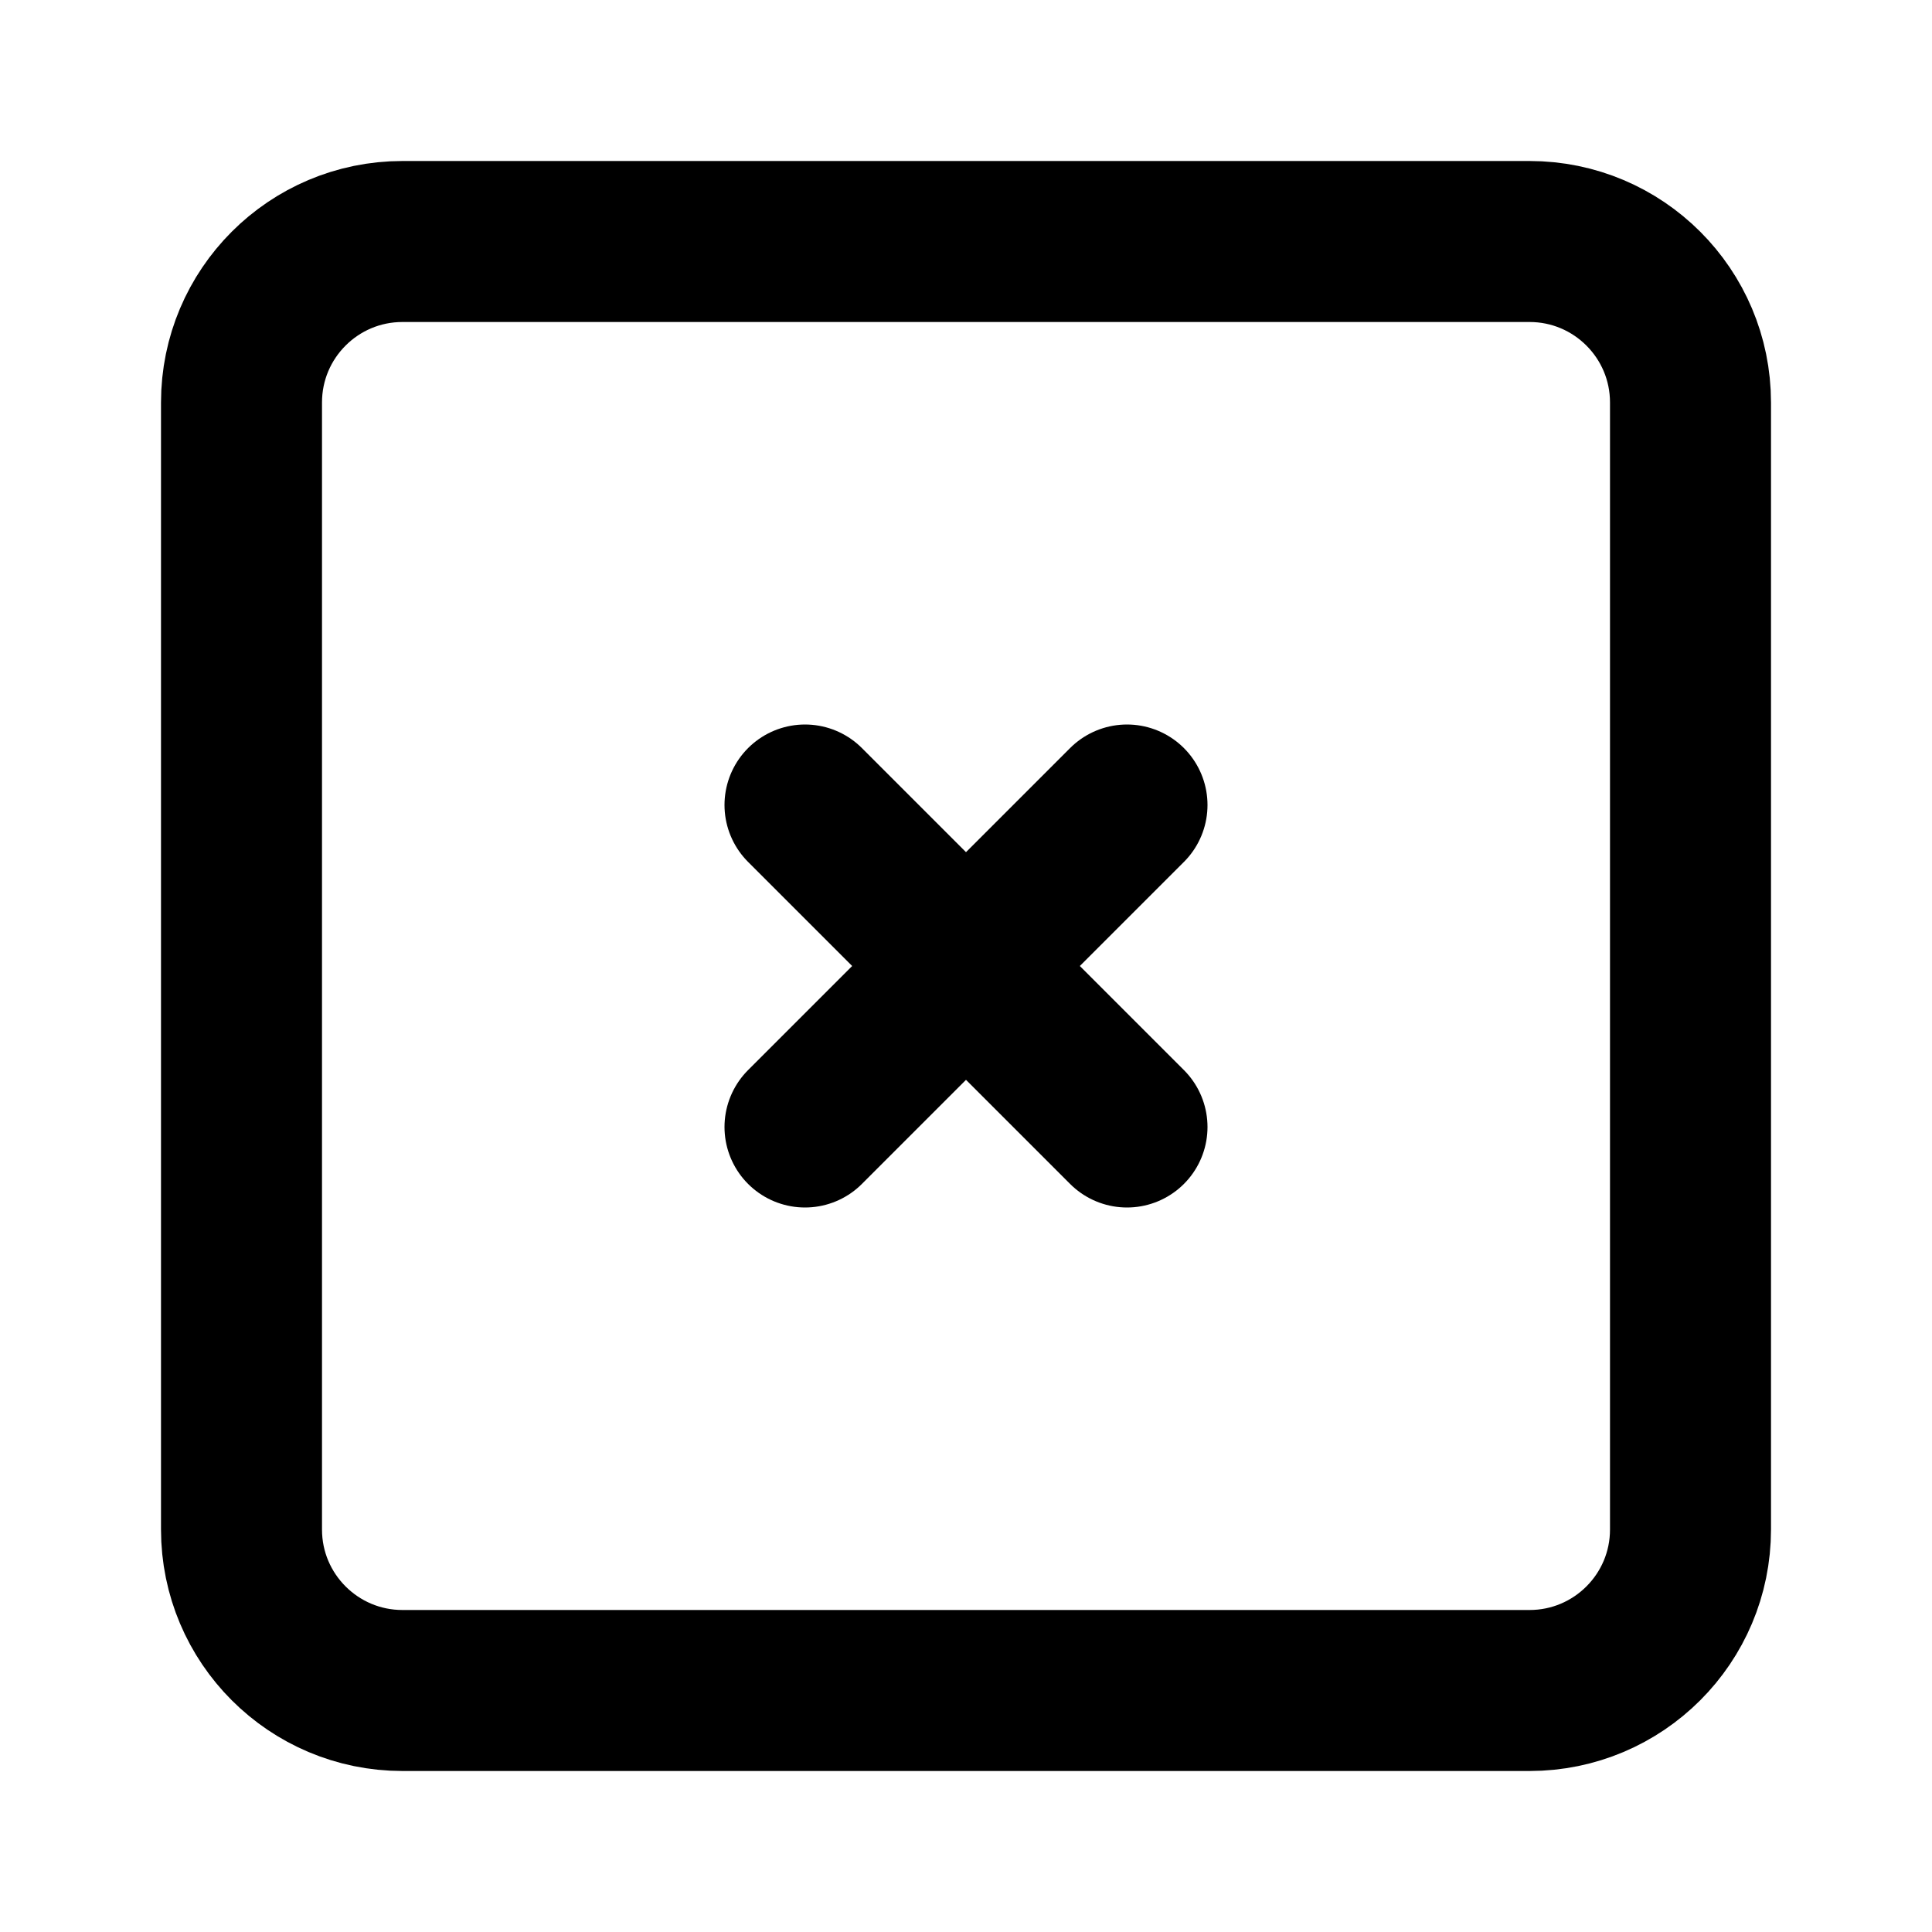
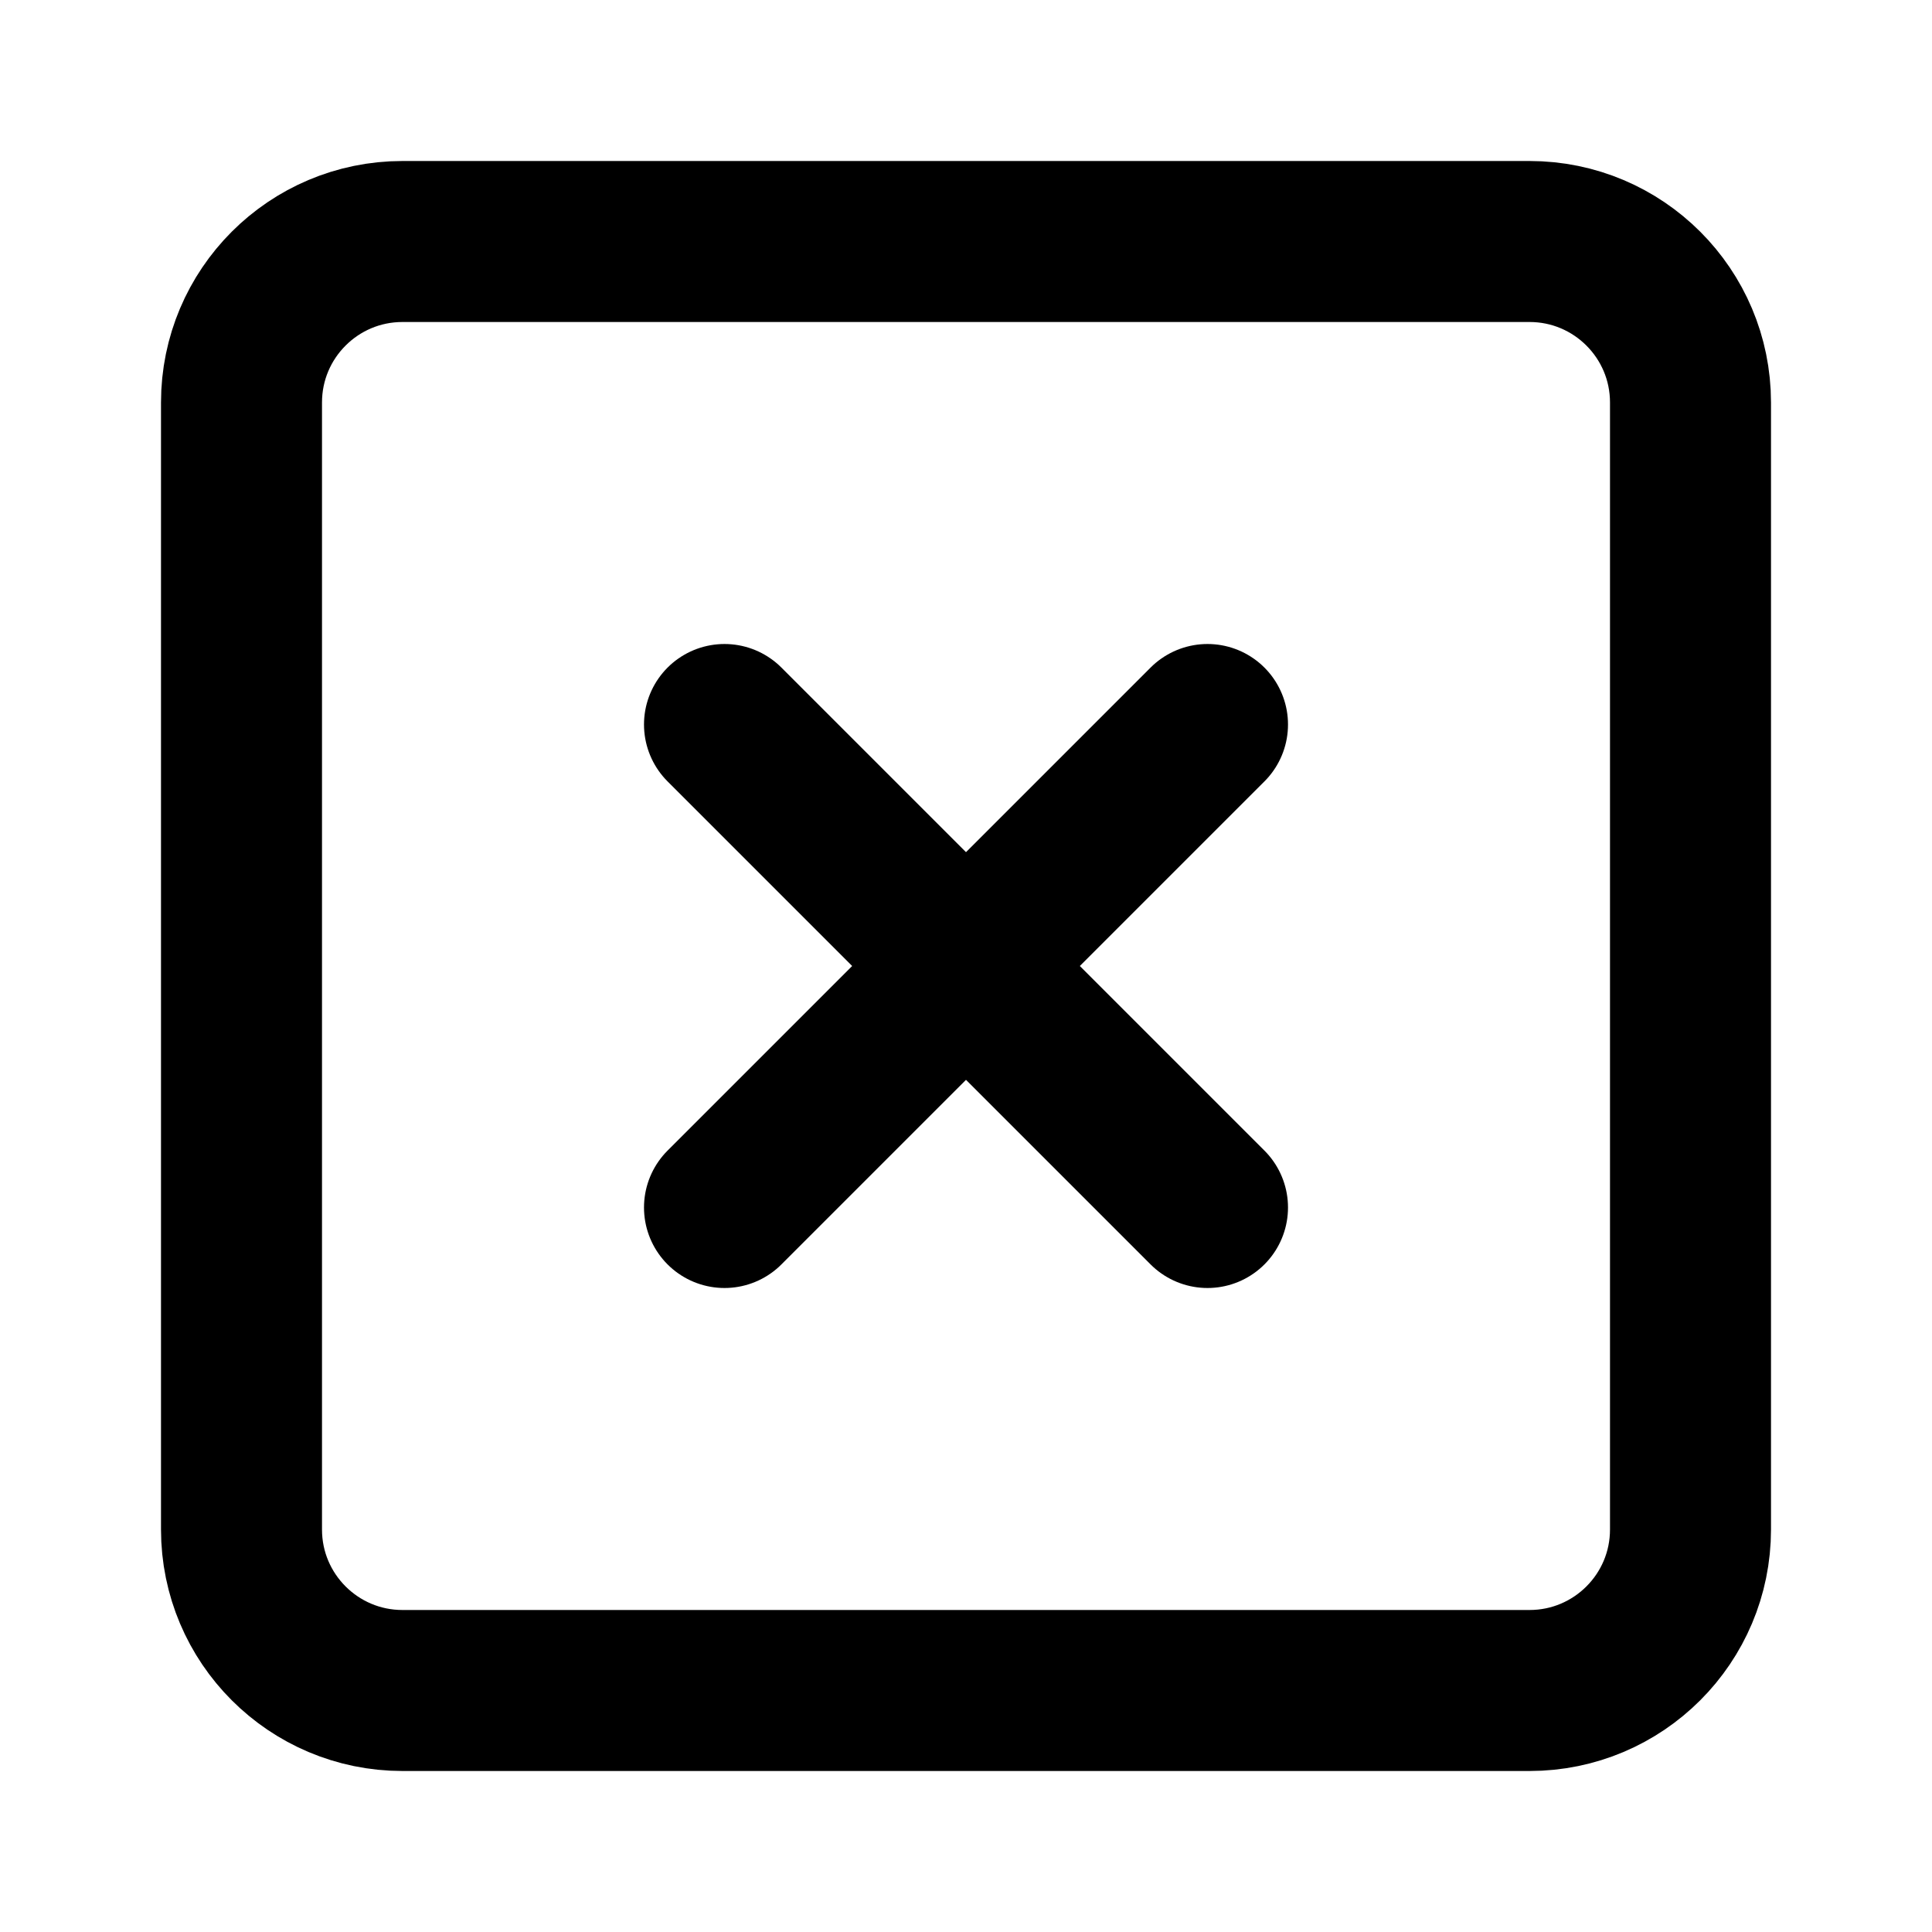
<svg xmlns="http://www.w3.org/2000/svg" width="24" height="24" viewBox="0 0 24 24" stroke-width="2" stroke="currentColor" fill="none" stroke-linecap="round" stroke-linejoin="round">
-   <path d="M3 3m0 2a2 2 0 0 1 2 -2h14a2 2 0 0 1 2 2v14a2 2 0 0 1 -2 2h-14a2 2 0 0 1 -2 -2z" />
-   <path d="M10 10l4 4m0 -4l-4 4" />
+   <path d="M3 5a2 2 0 0 1 2 -2h14a2 2 0 0 1 2 2v14a2 2 0 0 1 -2 2h-14a2 2 0 0 1 -2 -2v-14z" />
+   <path d="M9 9l6 6m0 -6l-6 6" />
</svg>
